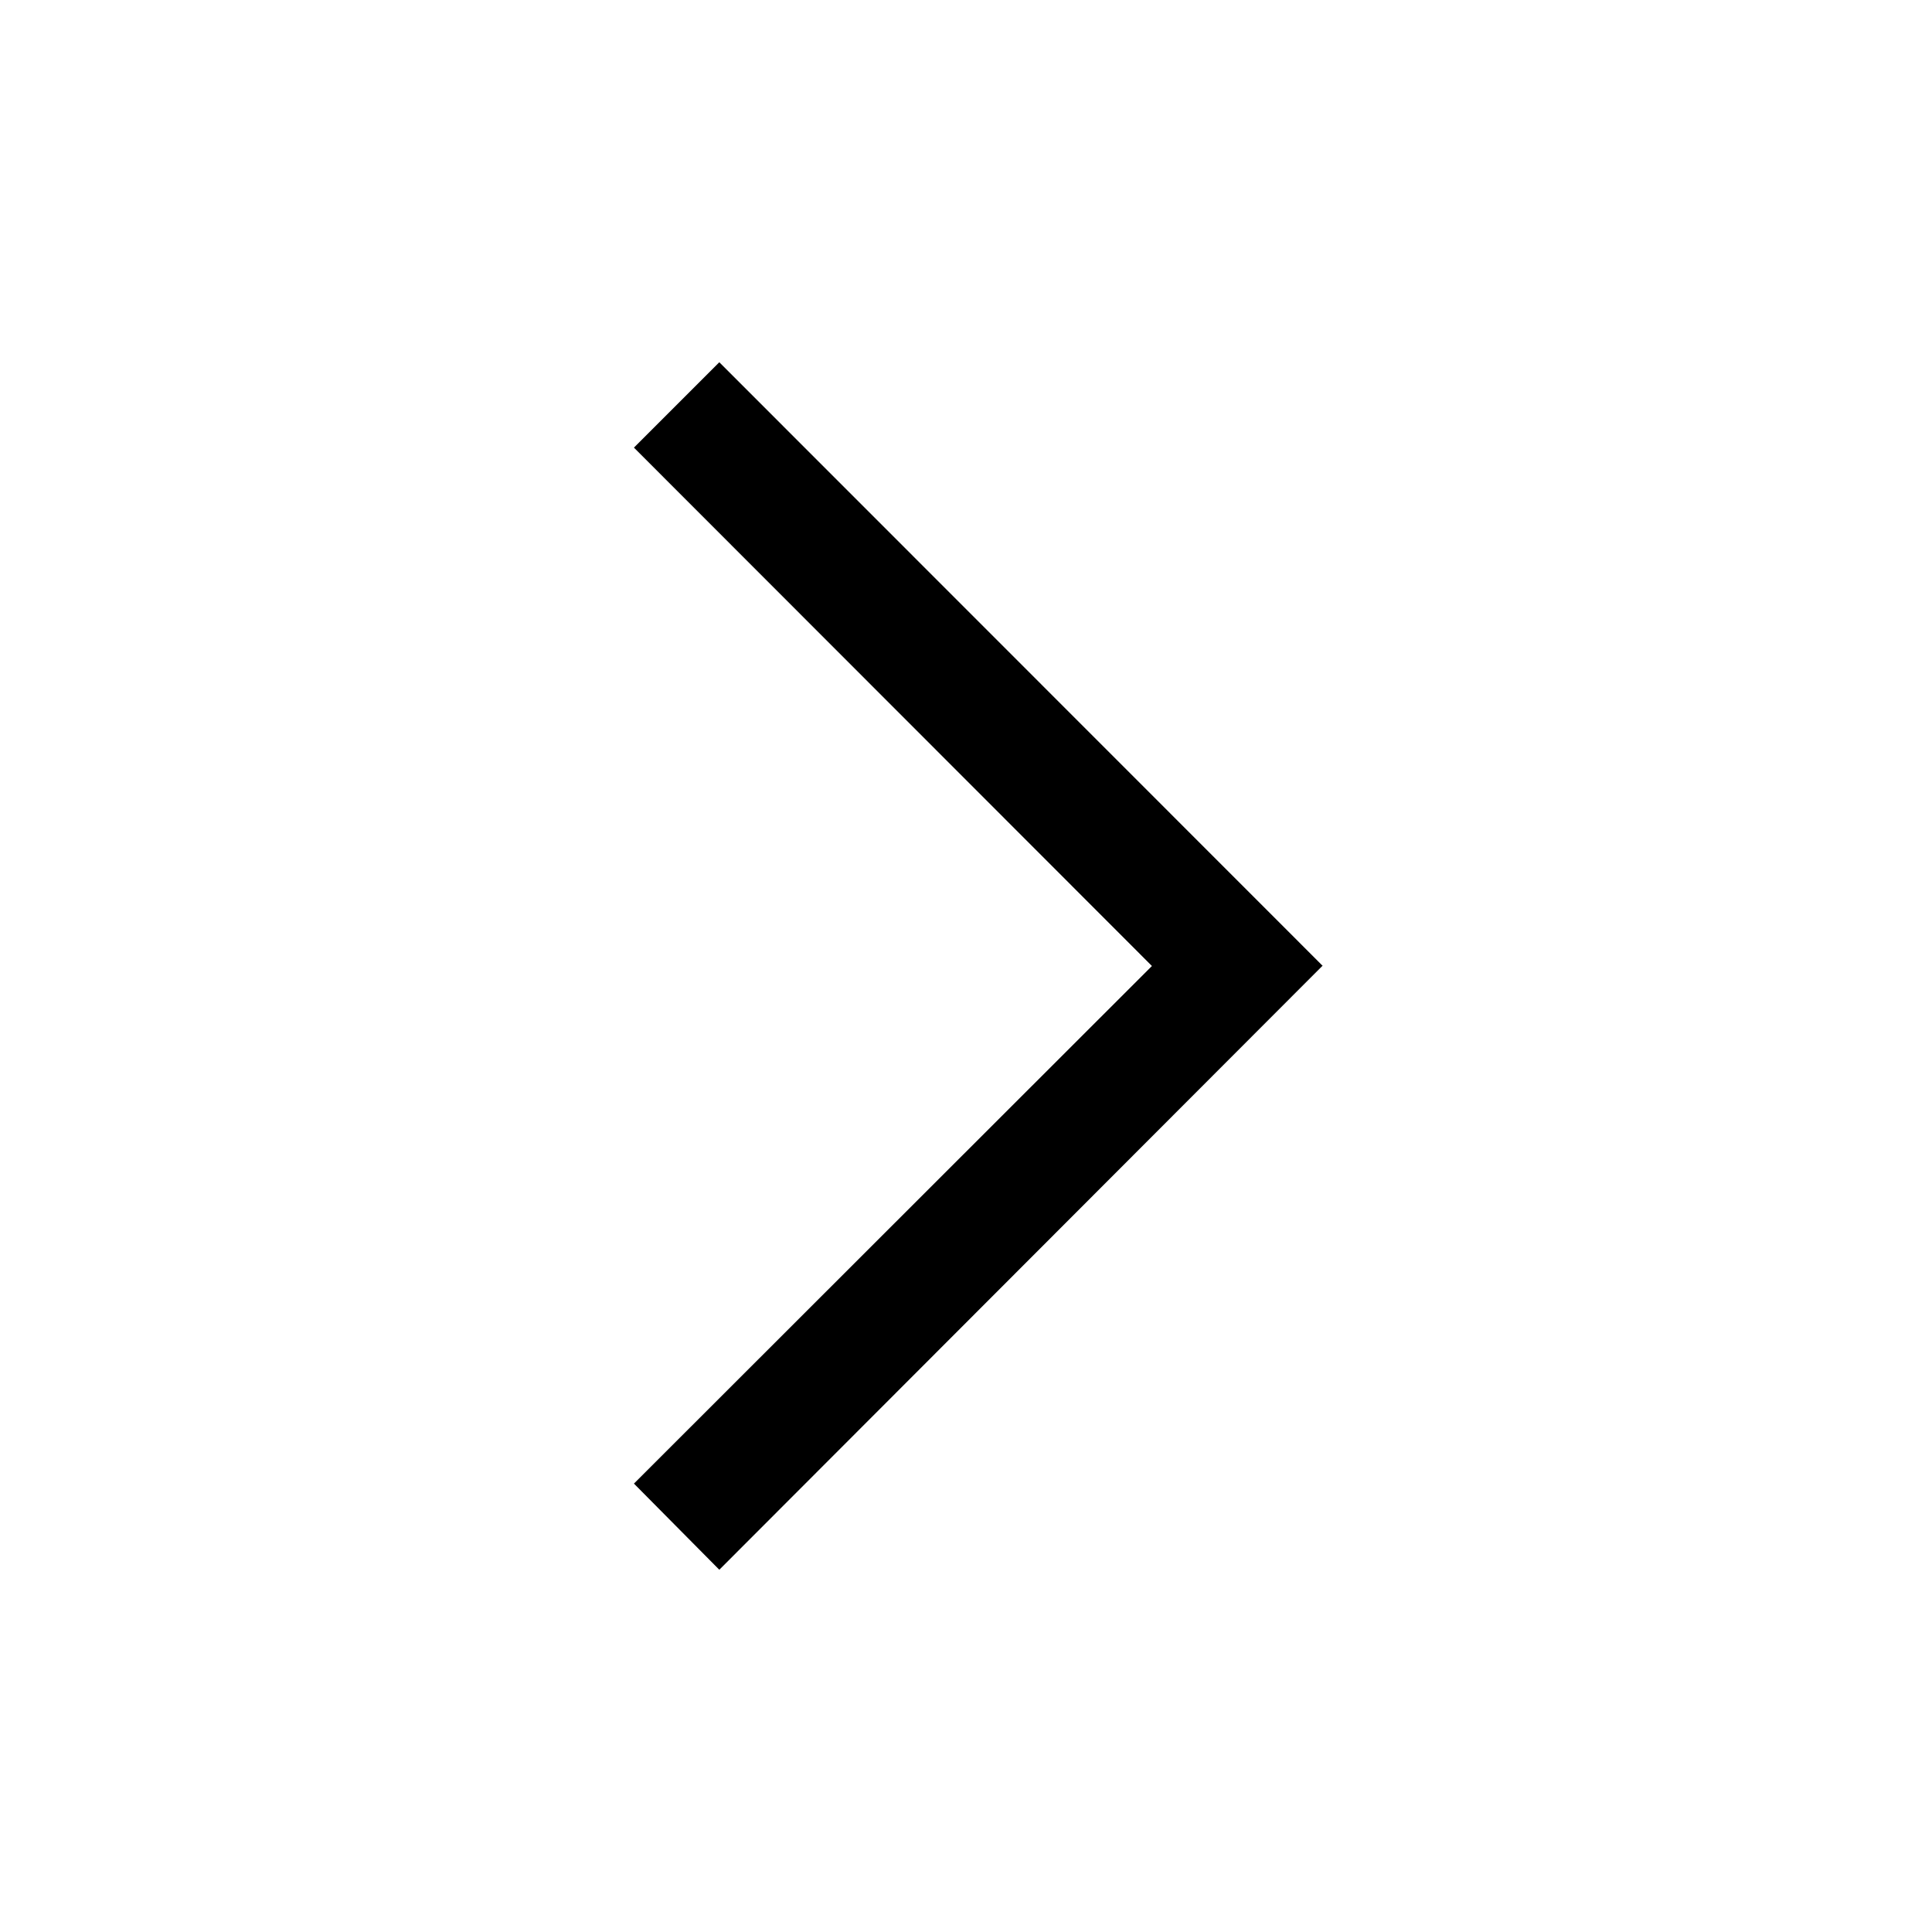
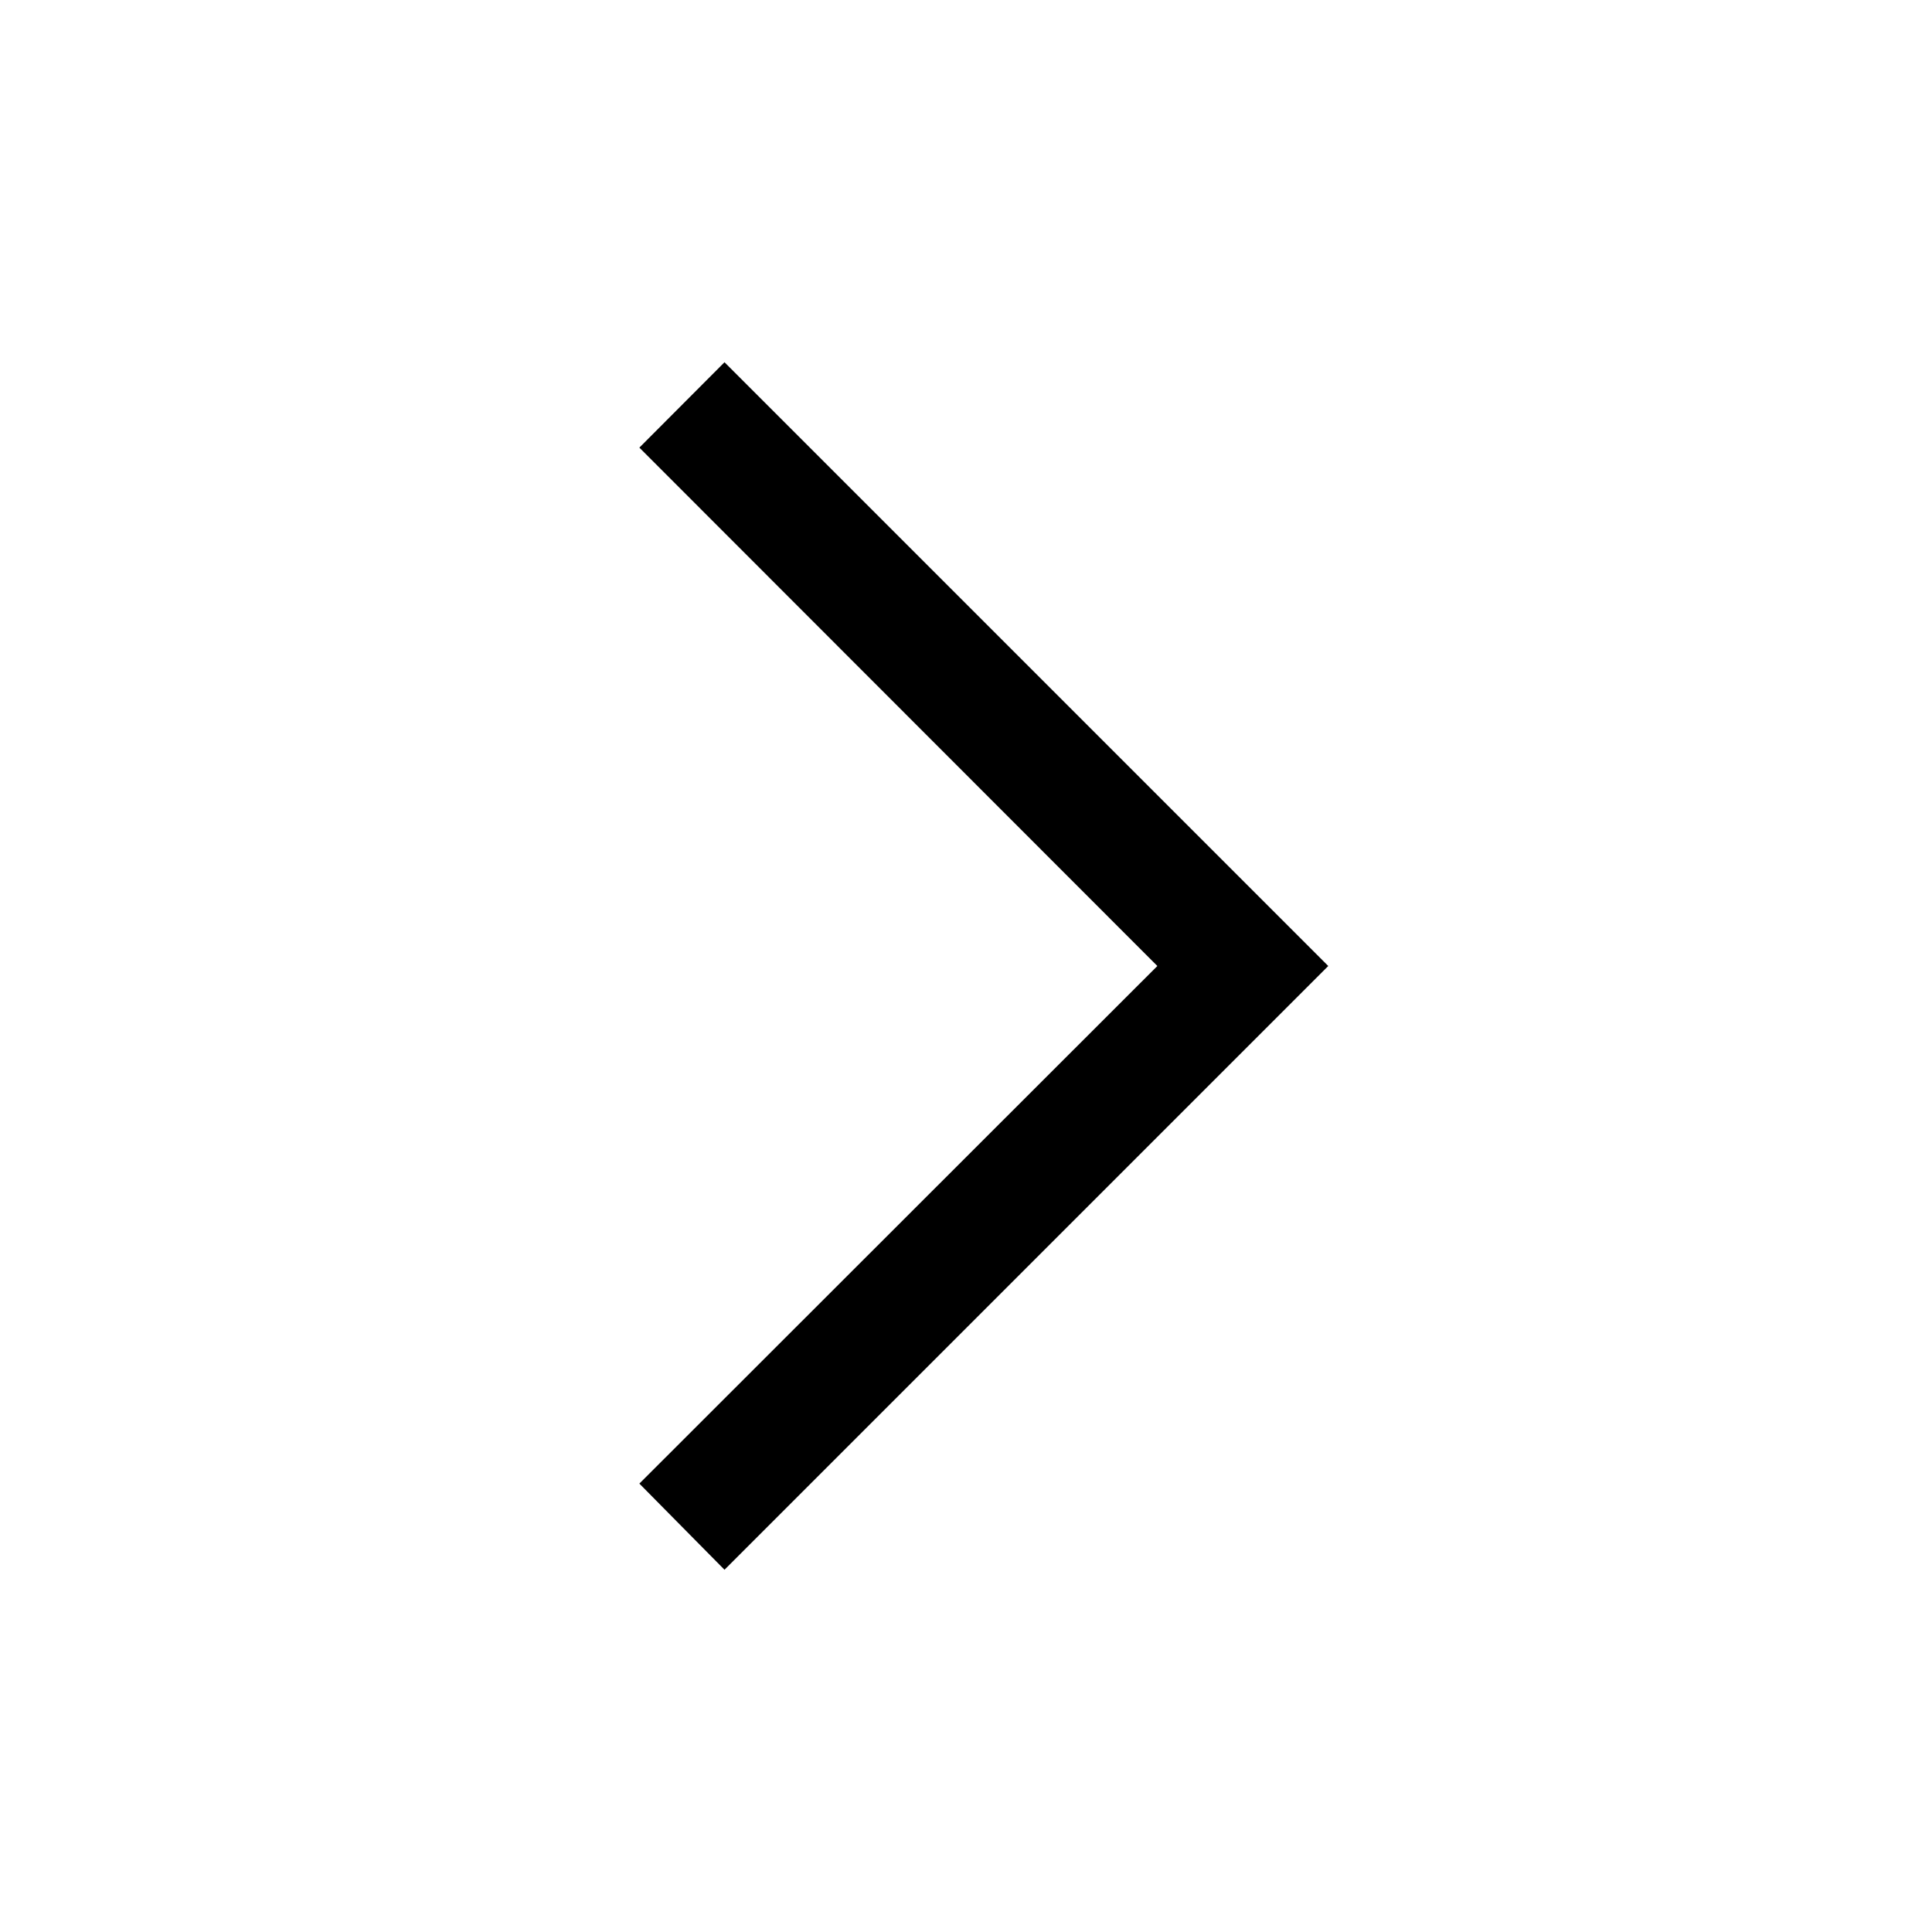
<svg xmlns="http://www.w3.org/2000/svg" width="64px" height="64px" viewBox="0 0 64 64" version="1.1">
-   <polygon fill="#000000" points="23.828 12 43.82 32 43.815 31.987 23.828 52 21 49.146 38.159 32 21 14.828" />
+   <polygon fill="#000000" points="24 12 44 32 24 52 21.18 49.146 38.339 32 21.18 14.828" />
</svg>
